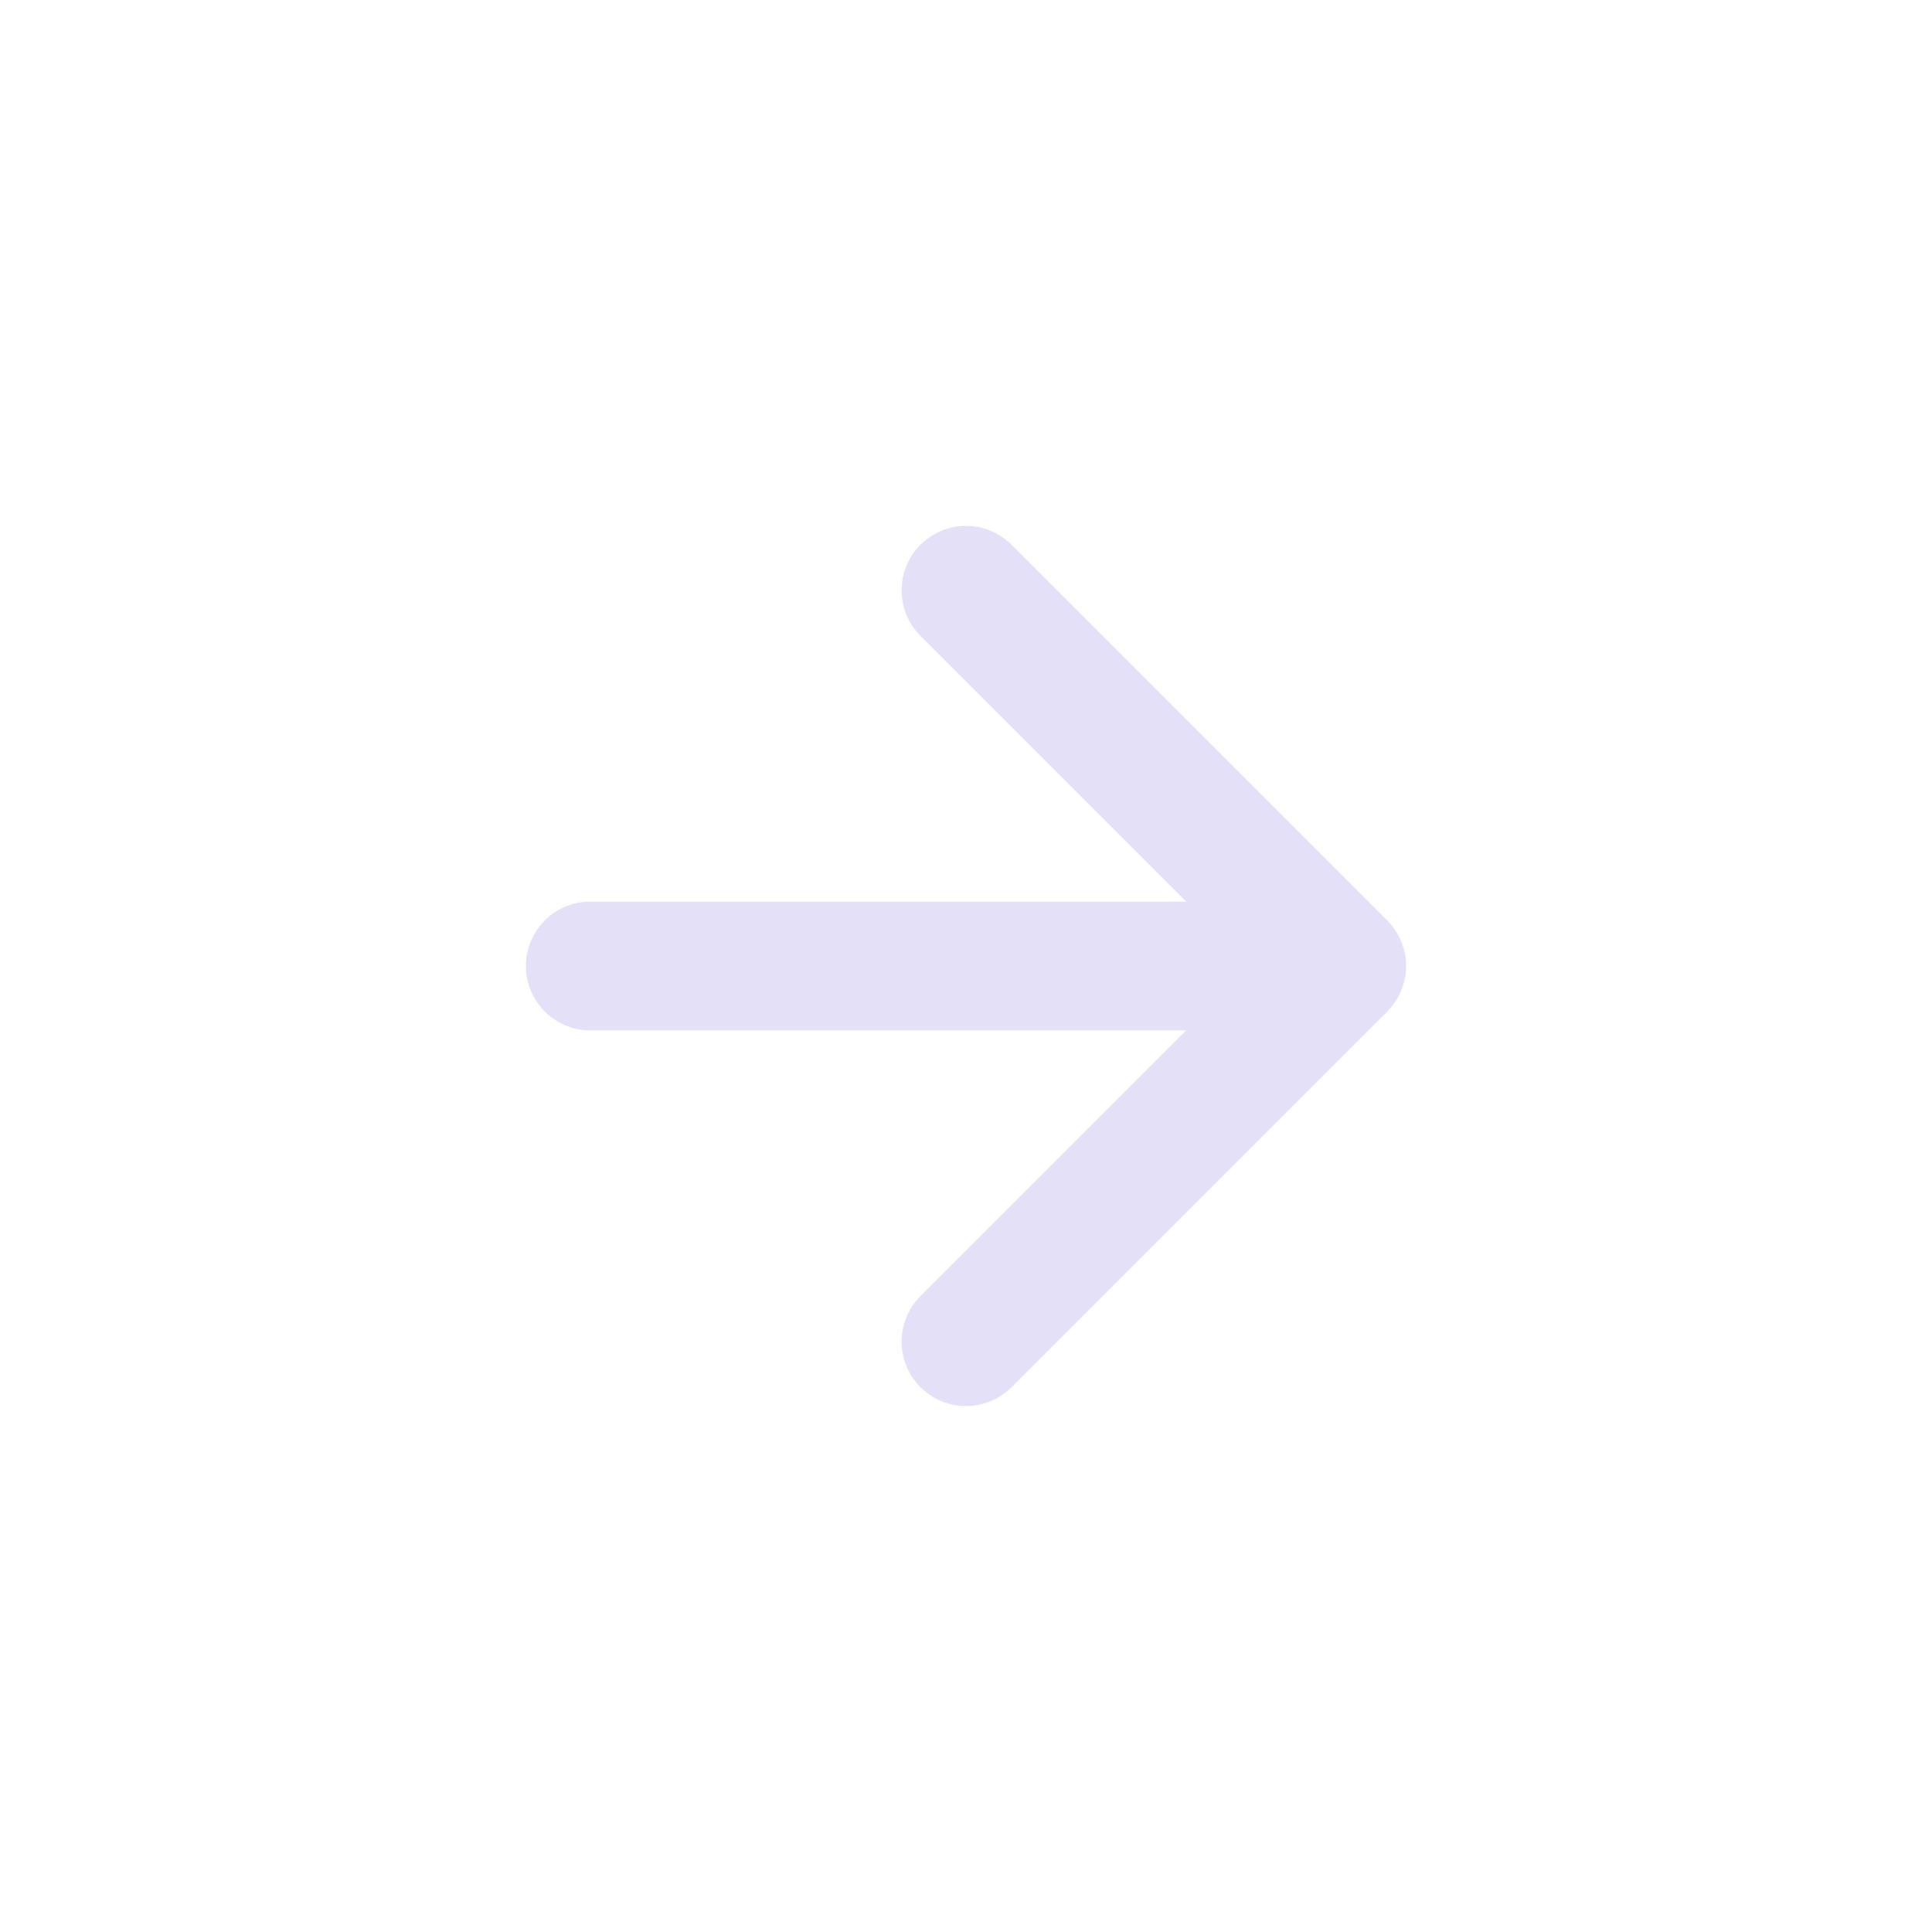
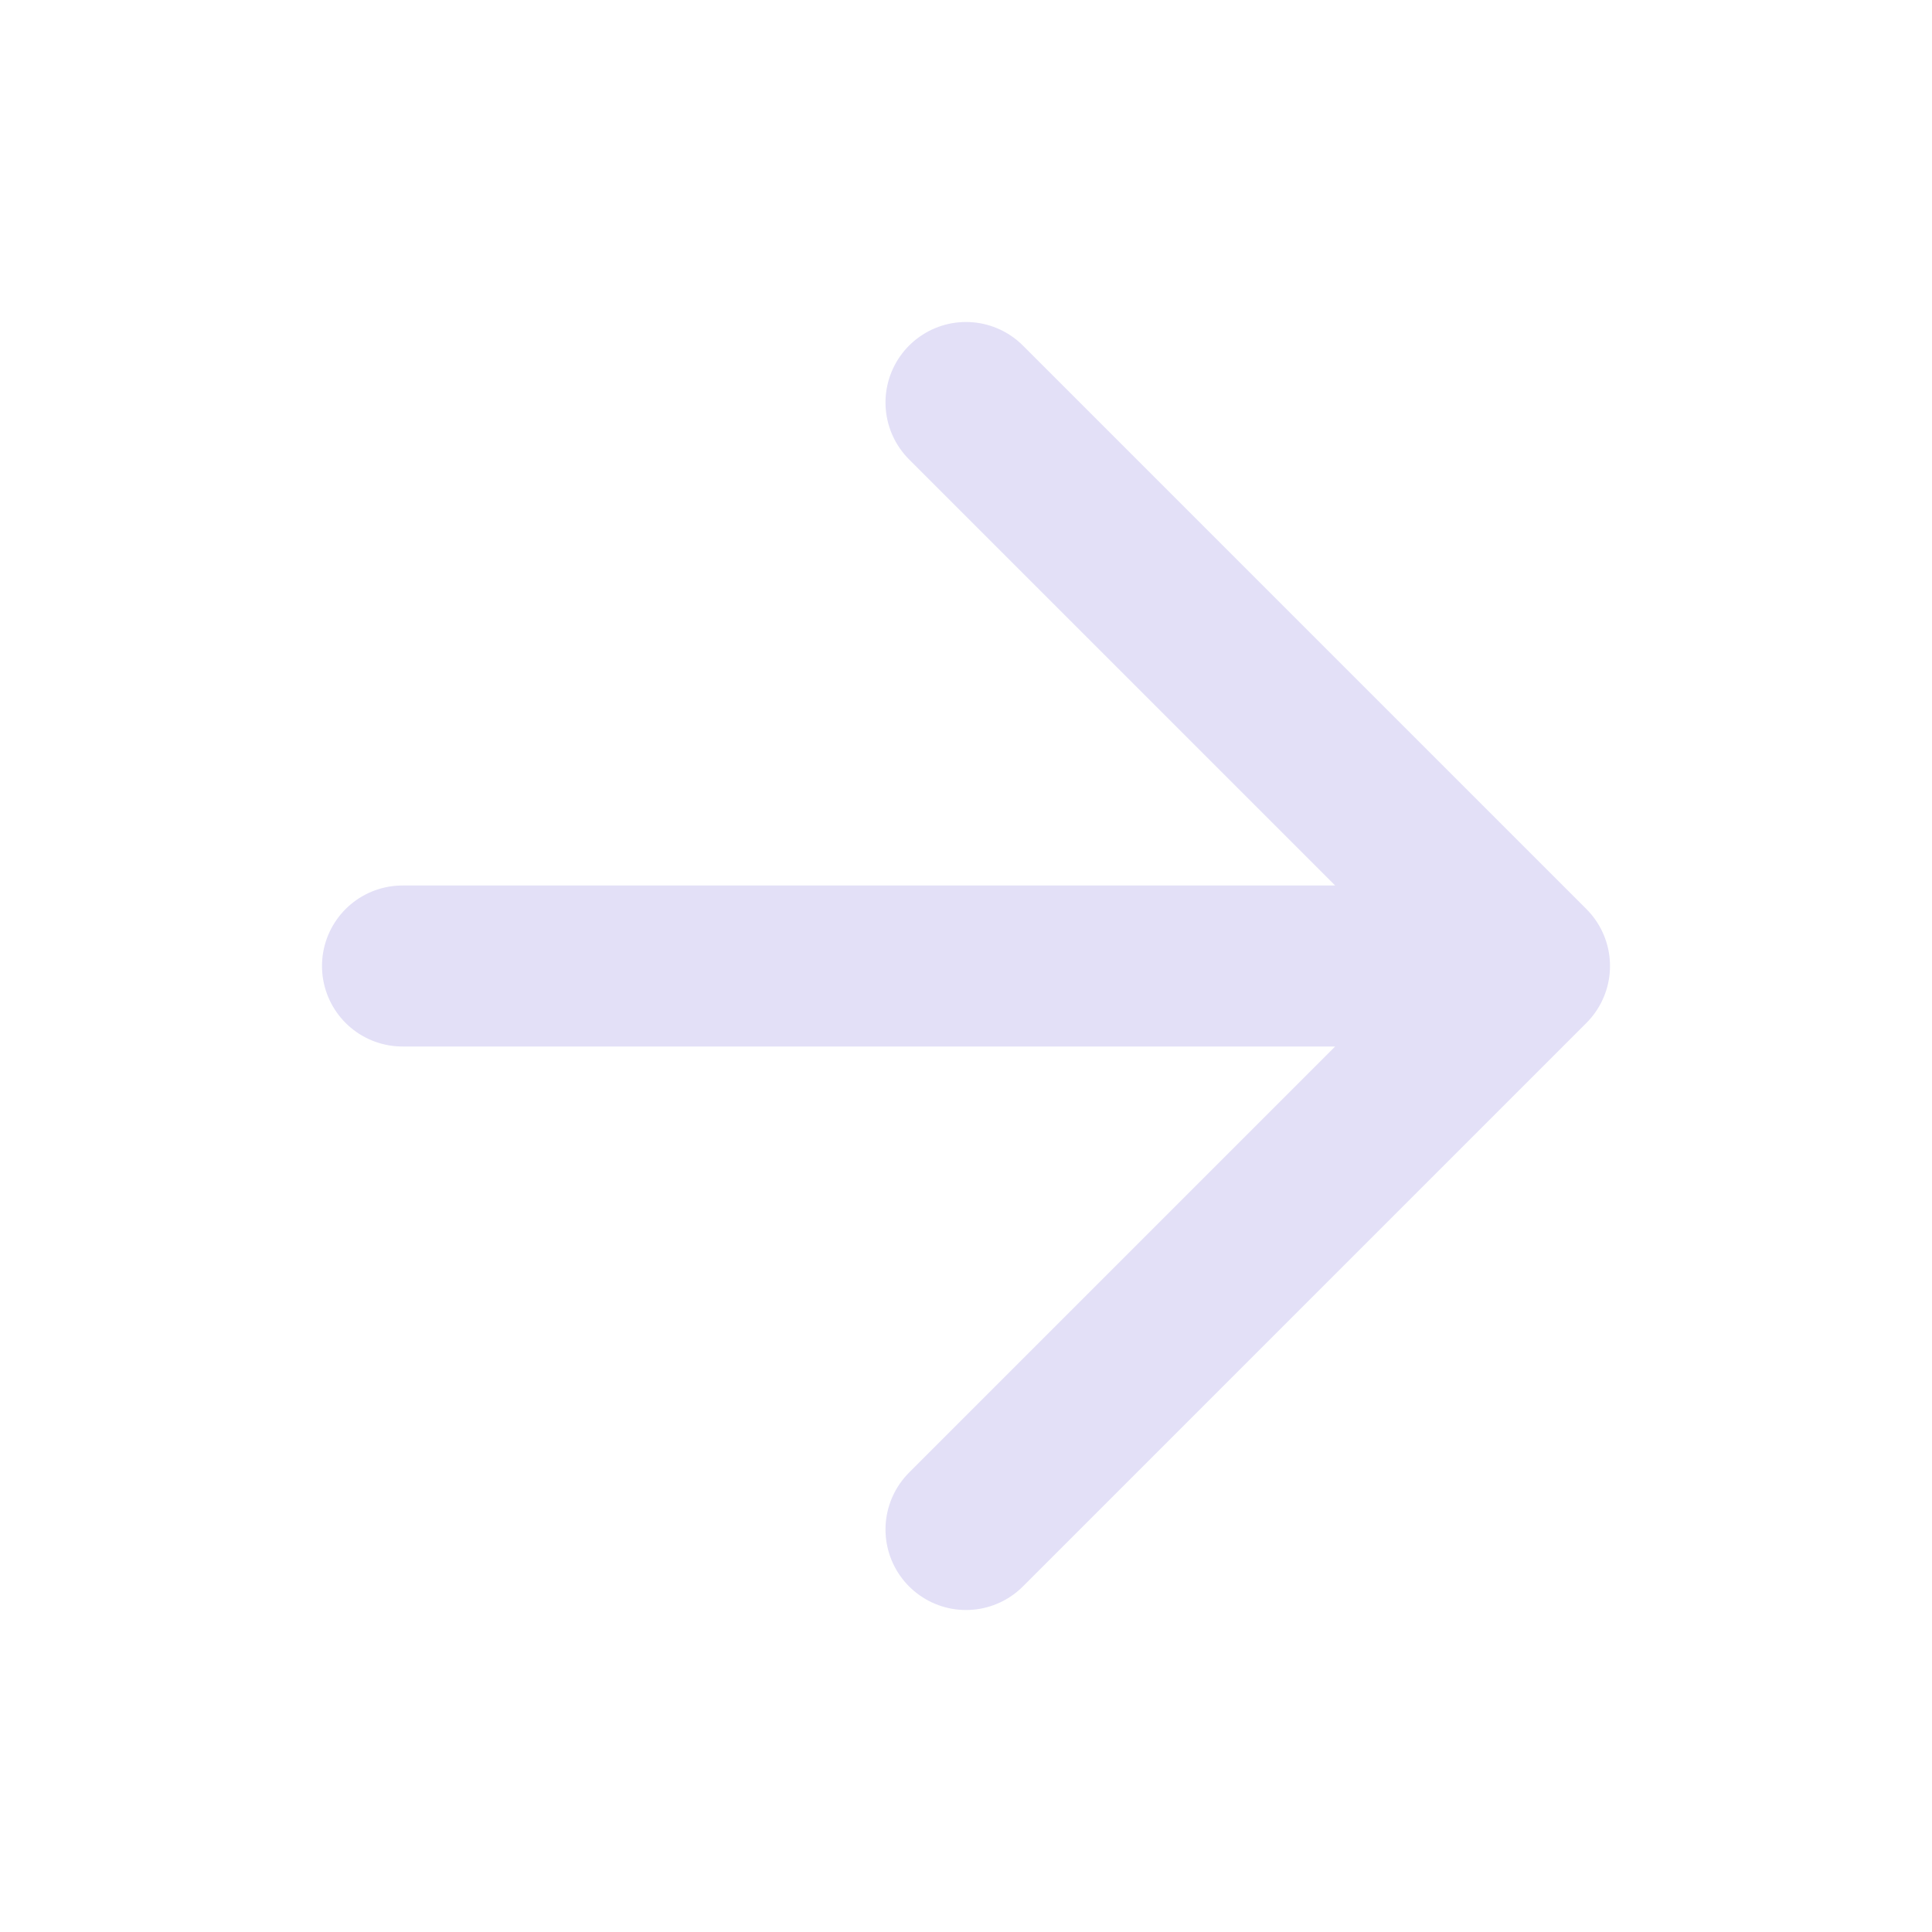
- <svg xmlns="http://www.w3.org/2000/svg" width="256px" height="256px" viewBox="-6 -6 36.00 36.00" fill="none">
+ <svg xmlns="http://www.w3.org/2000/svg" width="256px" height="256px" viewBox="0 0 24 24" fill="none">
  <g id="SVGRepo_bgCarrier" stroke-width="0" />
  <g id="SVGRepo_tracerCarrier" stroke-linecap="round" stroke-linejoin="round" />
  <g id="SVGRepo_iconCarrier">
-     <path d="M5 12H19M19 12L12 5M19 12L12 19" stroke="#e3e0f7" stroke-width="2.4" stroke-linecap="round" stroke-linejoin="round" />
+     <path d="M5 12H19M19 12L12 5M19 12L12 19" stroke="#e3e0f7" stroke-width="2" stroke-linecap="round" stroke-linejoin="round" />
  </g>
</svg>
